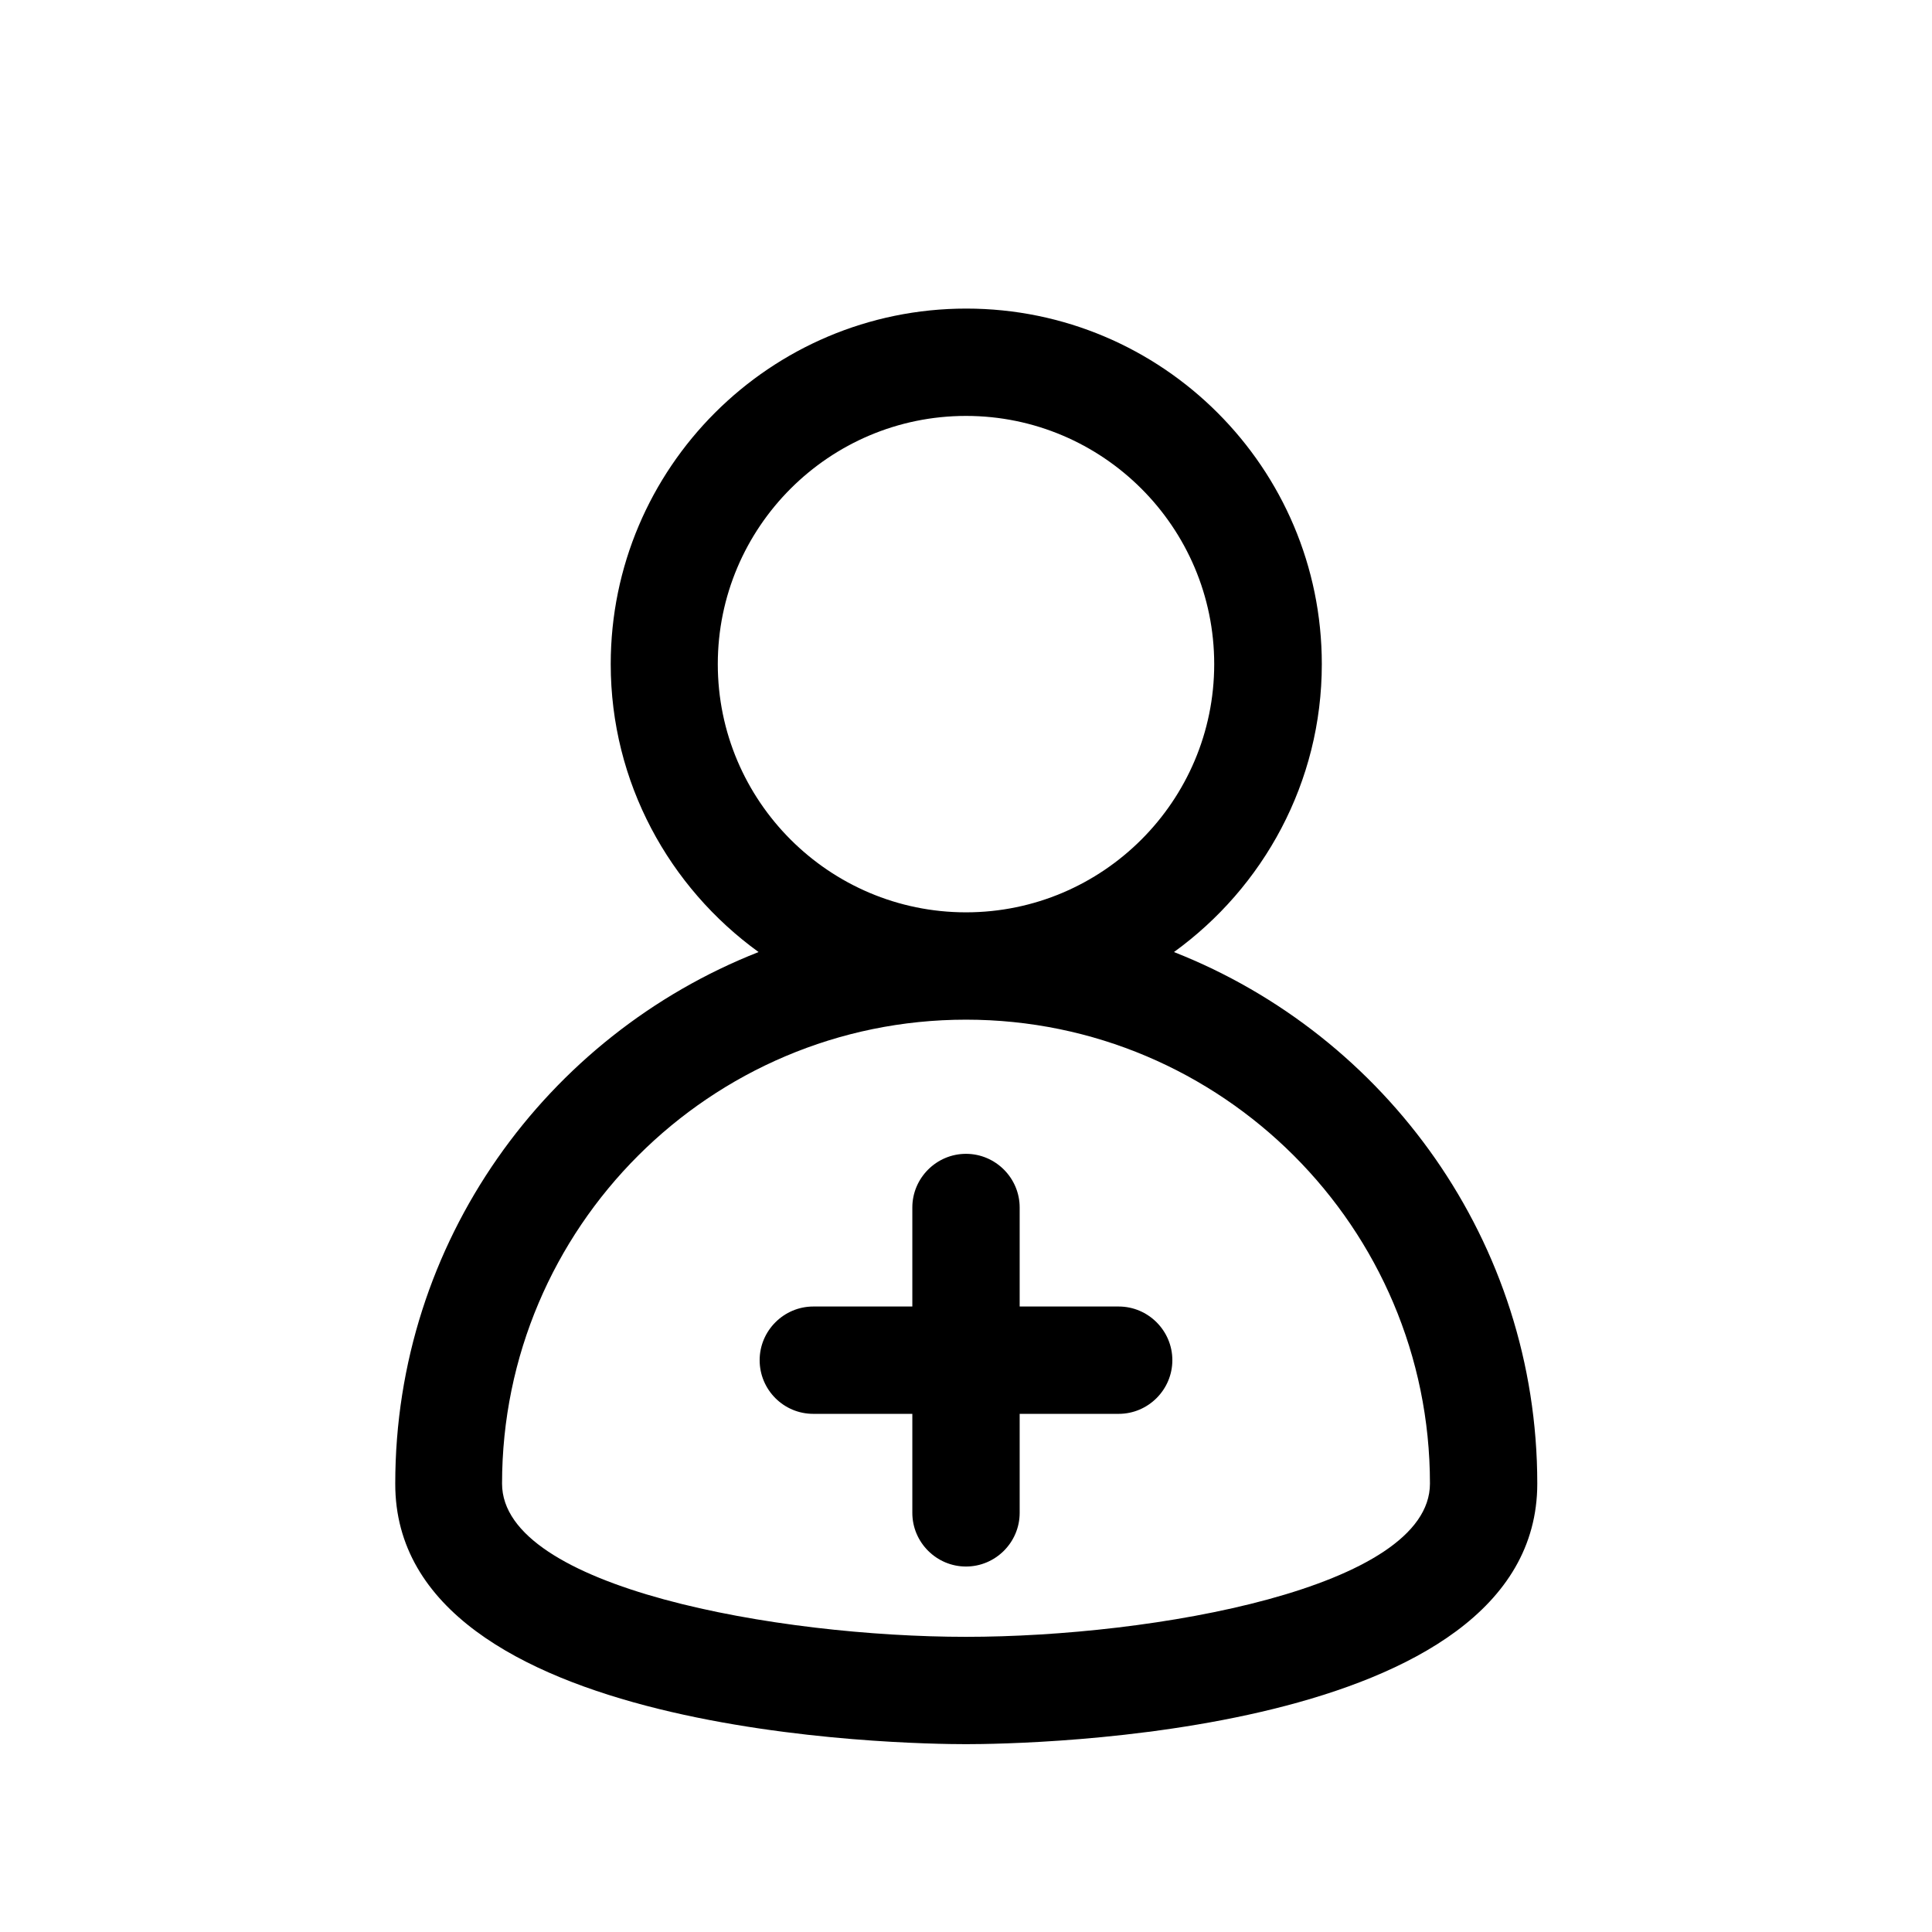
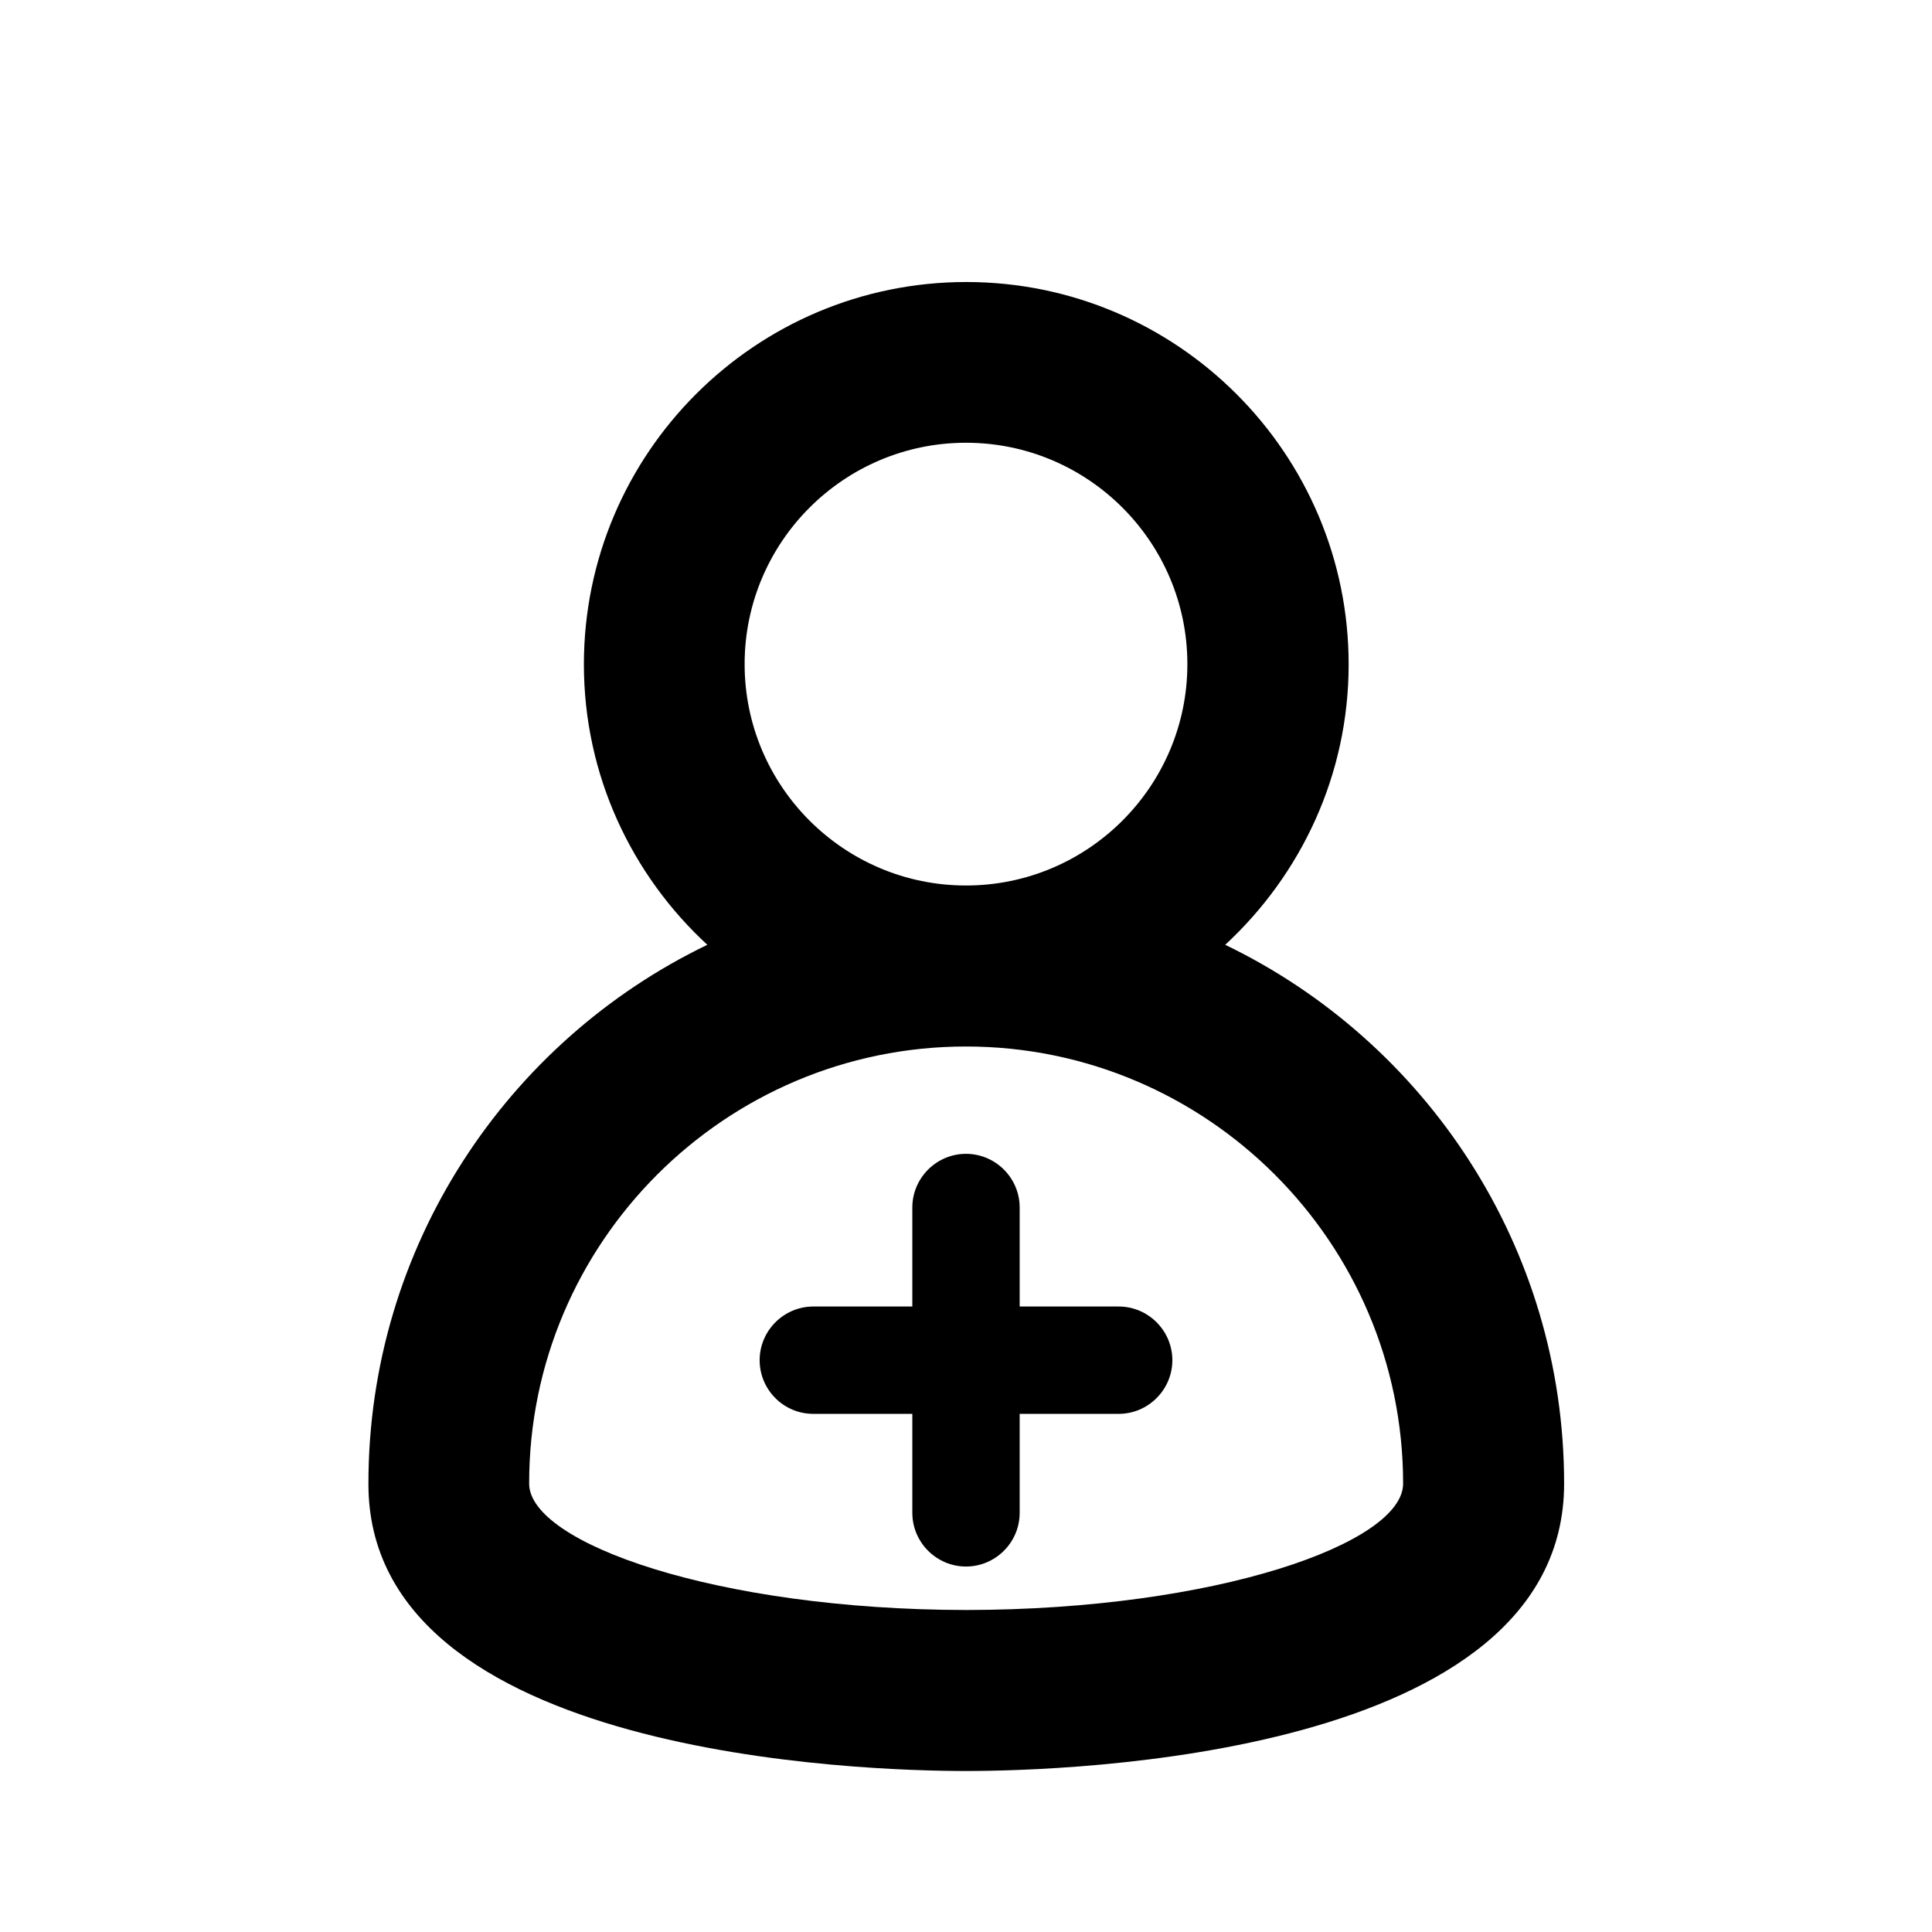
<svg xmlns="http://www.w3.org/2000/svg" version="1.1" id="Layer_1" x="0px" y="0px" viewBox="0 0 72 72" style="enable-background:new 0 0 72 72;" xml:space="preserve">
  <g>
-     <path d="M36,65c2.18,0,21.29-0.27,21.29-9.71c0-9-5.63-16.7-13.54-19.81c3.33-2.41,5.51-6.32,5.51-10.73   c0-7.31-5.94-13.25-13.25-13.25s-13.25,5.94-13.25,13.25c0,4.41,2.18,8.32,5.51,10.73c-7.91,3.11-13.54,10.8-13.54,19.81   C14.71,64.73,33.82,65,36,65z M26.75,24.75c0-5.1,4.15-9.25,9.25-9.25s9.25,4.15,9.25,9.25S41.1,34,36,34S26.75,29.85,26.75,24.75z    M36,38c9.53,0,17.29,7.75,17.29,17.29C53.29,59.18,42.97,61,36,61c-6.97,0-17.29-1.82-17.29-5.71C18.71,45.75,26.47,38,36,38z" />
+     <path d="M36,66c3.72,0,22.29-0.52,22.29-10.71c0-8.83-5.16-16.48-12.63-20.08c2.82-2.61,4.6-6.32,4.6-10.45   c0-7.86-6.39-14.25-14.25-14.25s-14.25,6.39-14.25,14.25c0,4.13,1.78,7.85,4.6,10.45c-7.47,3.6-12.63,11.25-12.63,20.08   C13.71,65.48,32.28,66,36,66z M27.75,24.75c0-4.55,3.7-8.25,8.25-8.25s8.25,3.7,8.25,8.25S40.55,33,36,33S27.75,29.3,27.75,24.75z    M36,39c8.98,0,16.29,7.31,16.29,16.29c0,2.22-6.97,4.7-16.28,4.71c-9.32-0.01-16.29-2.5-16.29-4.71C19.71,46.31,27.02,39,36,39z" />
    <path d="M30.31,52.69H34v3.69c0,1.1,0.9,2,2,2s2-0.9,2-2v-3.69h3.69c1.1,0,2-0.9,2-2s-0.9-2-2-2H38V45c0-1.1-0.9-2-2-2s-2,0.9-2,2   v3.69h-3.69c-1.1,0-2,0.9-2,2S29.2,52.69,30.31,52.69z" />
  </g>
</svg>
